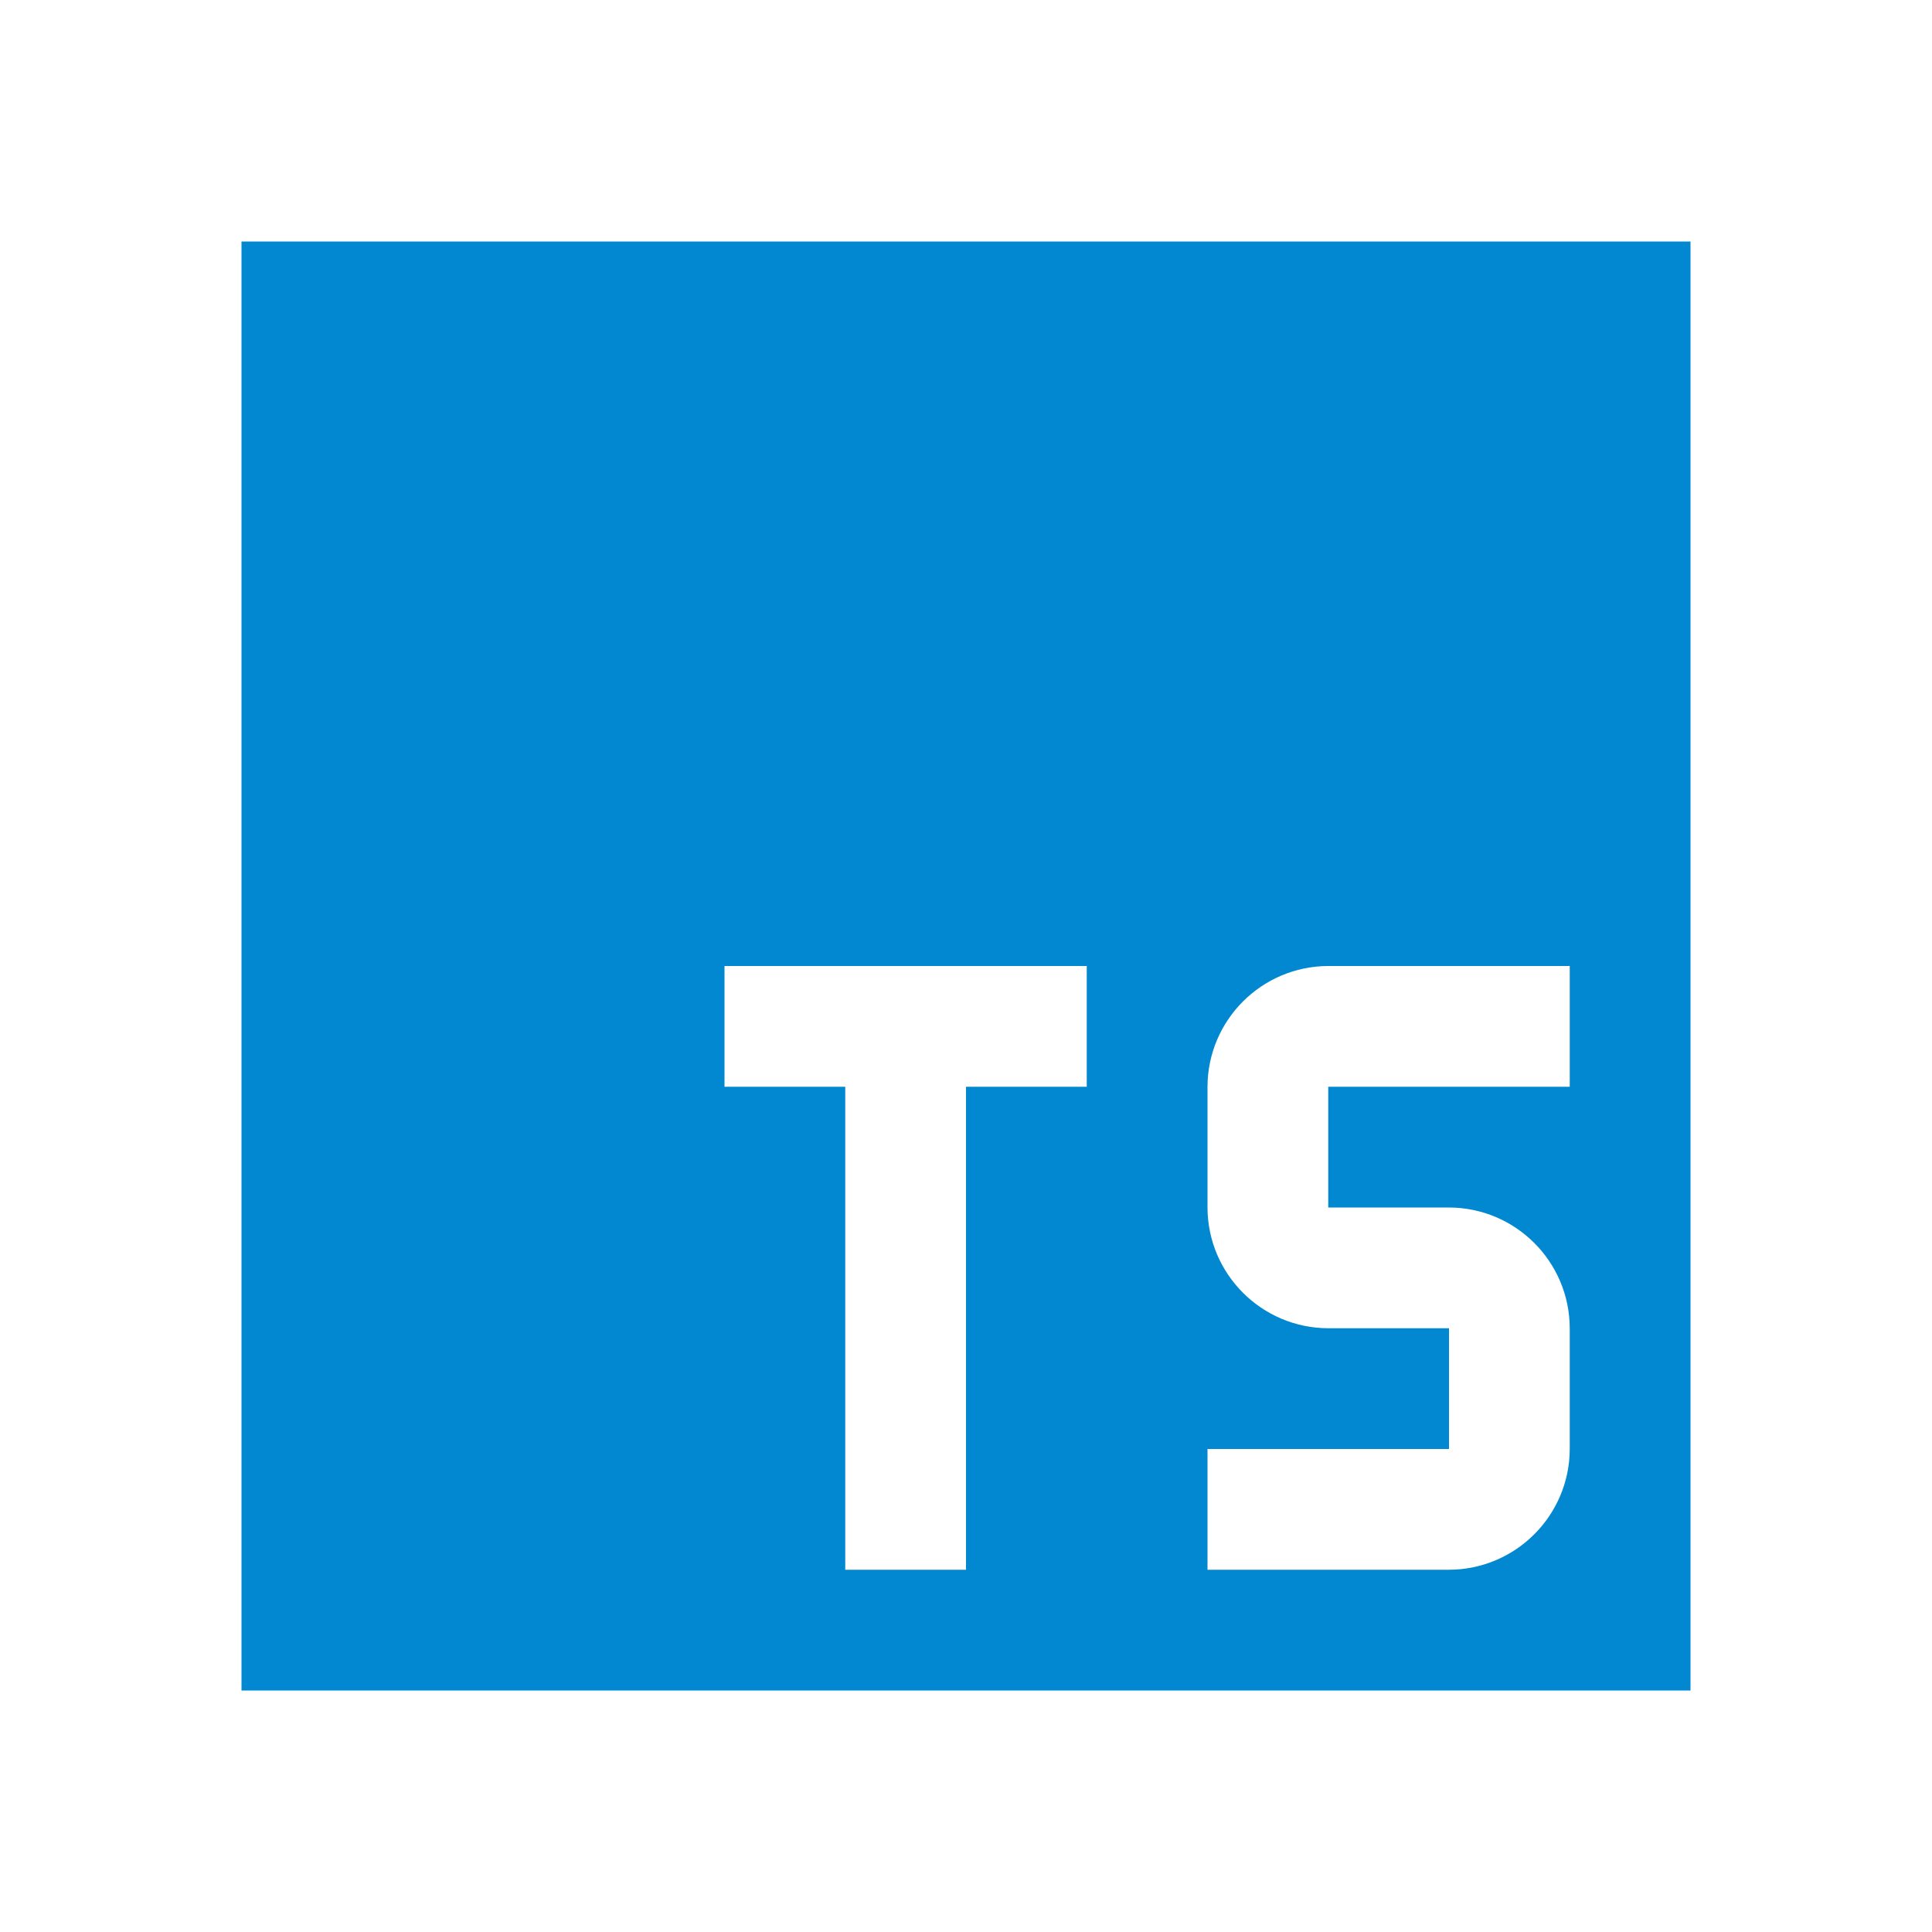
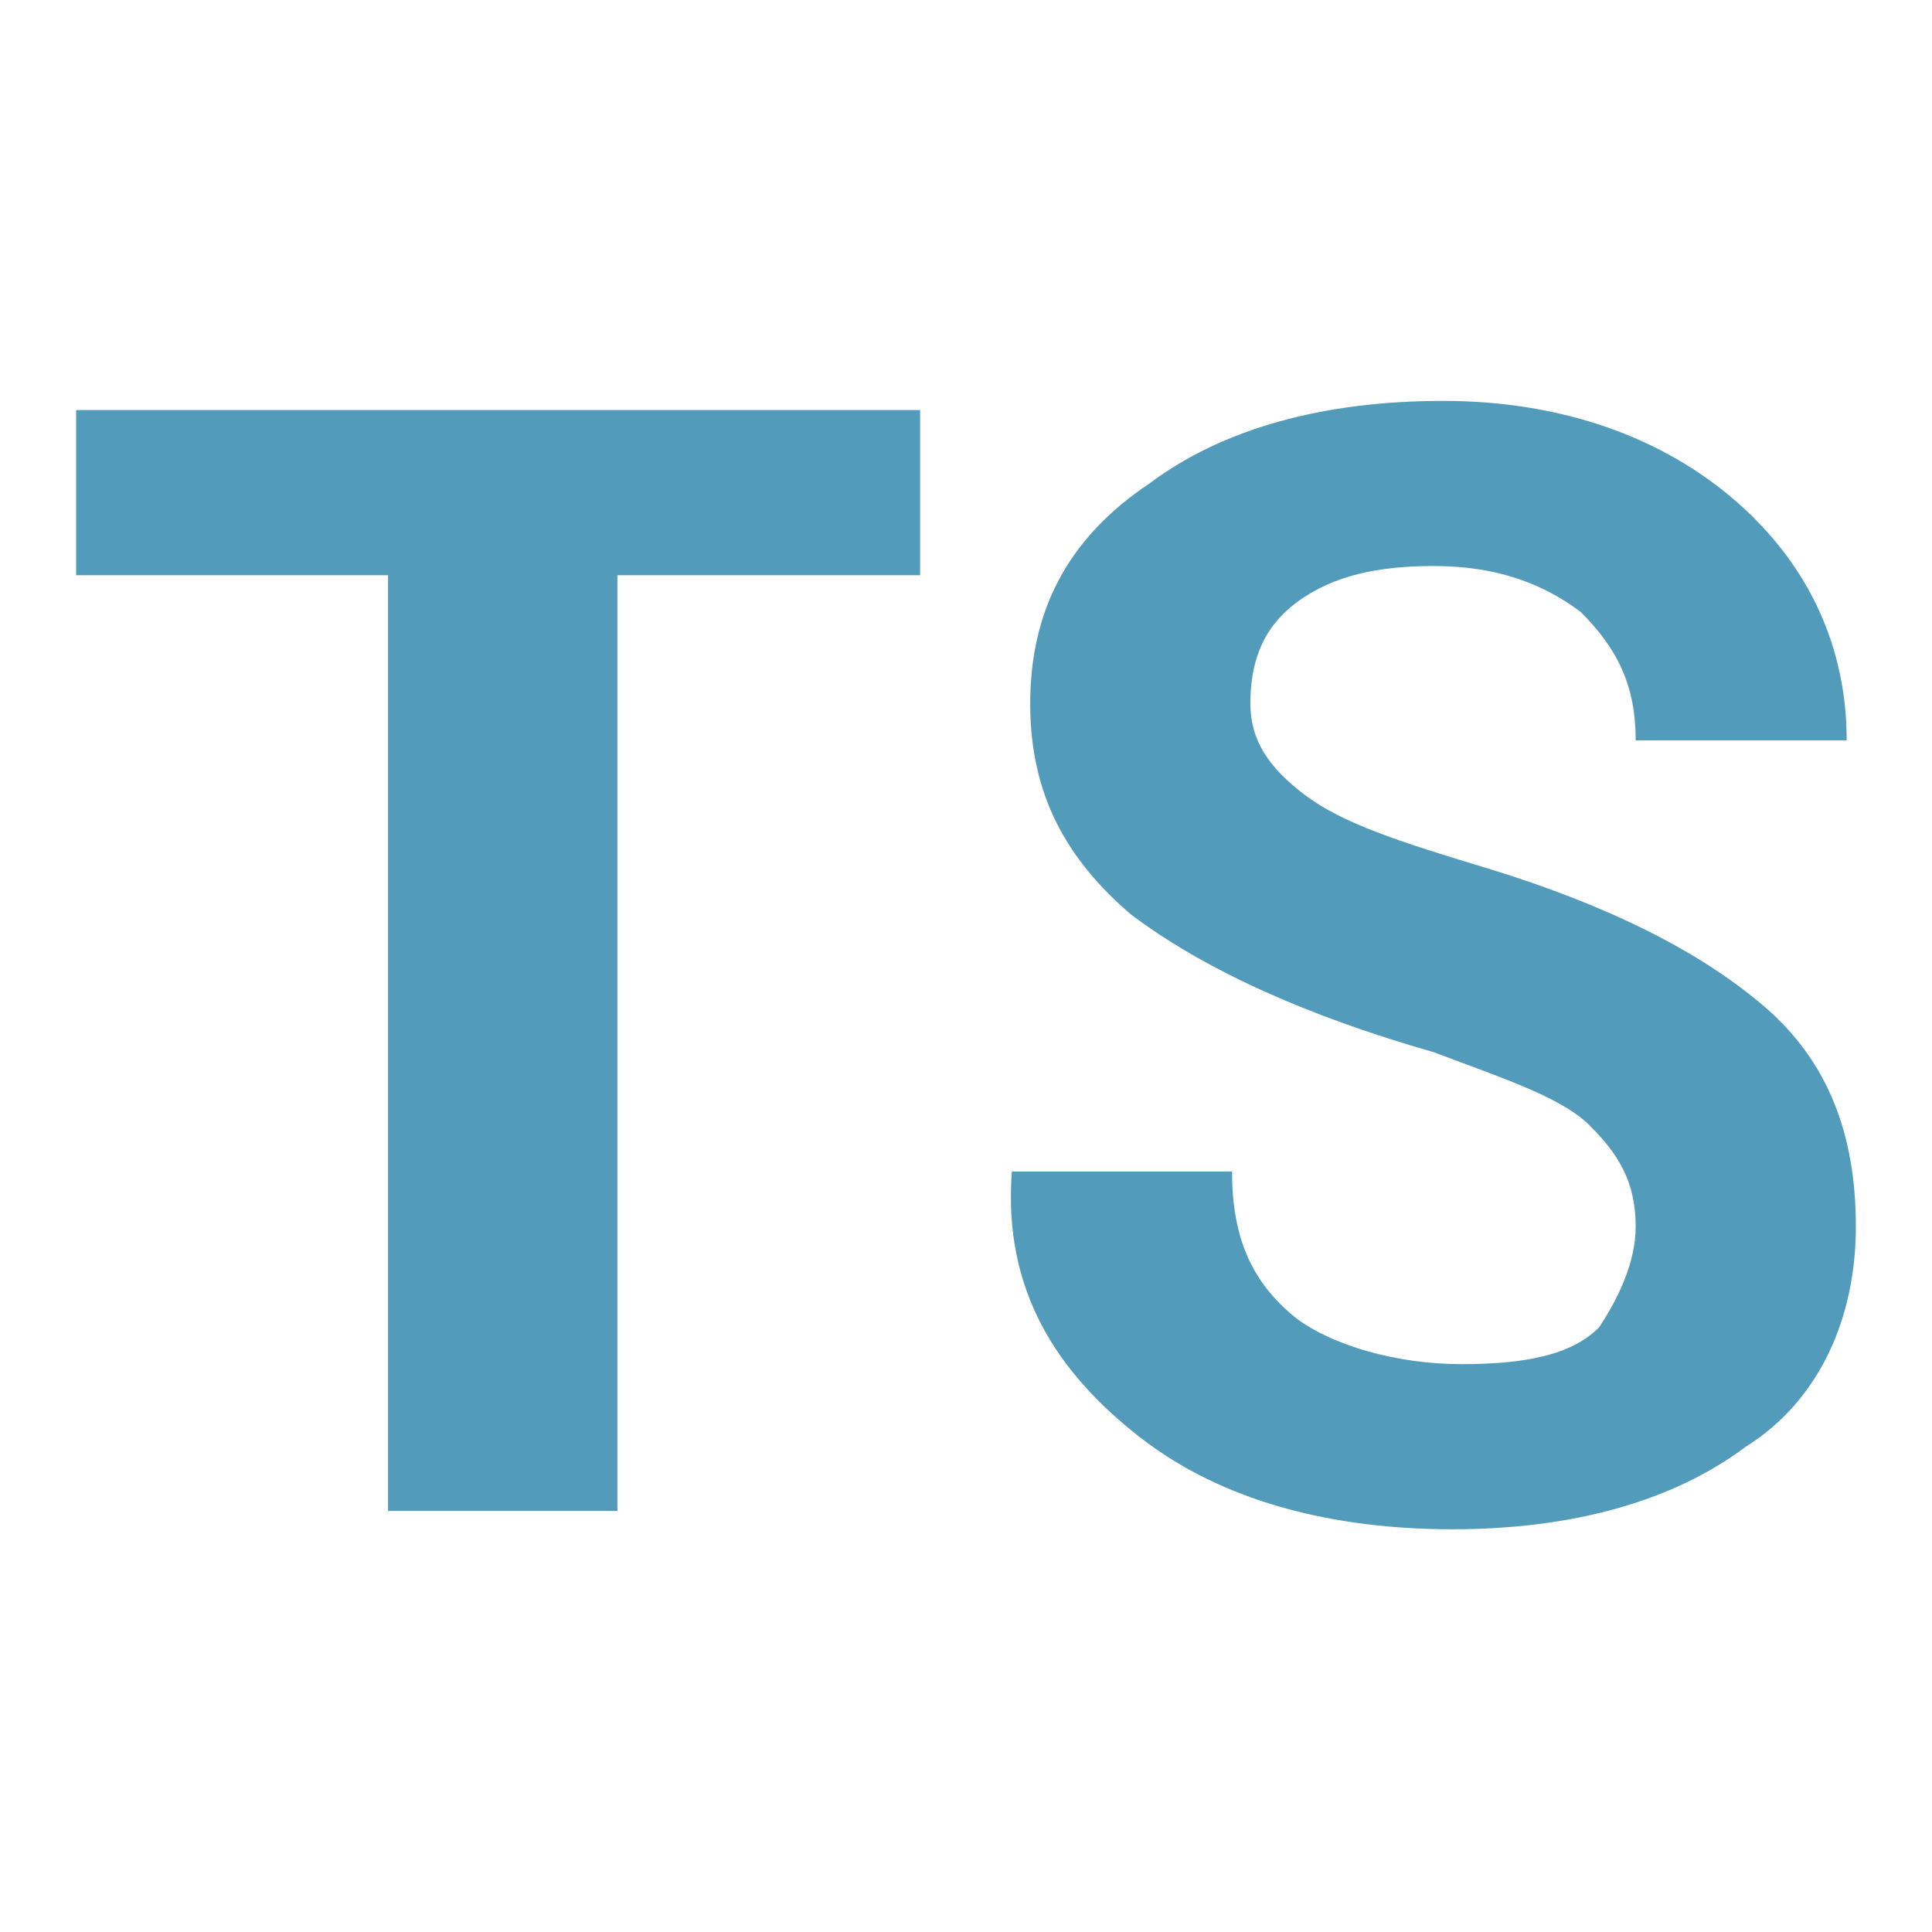
- <svg xmlns="http://www.w3.org/2000/svg" xml:space="preserve" viewBox="0 0 16 16">
-   <path fill="#0288d1" d="M2 2v12h12V2zm4 6h3v1H8v4H7V9H6zm5 0h2v1h-2v1h1a1.003 1.003 0 0 1 1 1v1a1.003 1.003 0 0 1-1 1h-2v-1h2v-1h-1a1.003 1.003 0 0 1-1-1V9a1.003 1.003 0 0 1 1-1" />
+ <svg xmlns="http://www.w3.org/2000/svg" viewBox="5.47 5.53 21.06 21.06">
+   <path d="M15.6 11.8h-3.4V22H9.7V11.8H6.3V10h9.2v1.8zm7.7 7.1c0-.5-.2-.8-.5-1.1-.3-.3-.9-.5-1.7-.8-1.4-.4-2.5-.9-3.3-1.5-.7-.6-1.1-1.3-1.1-2.3 0-1 .4-1.8 1.3-2.4.8-.6 1.9-.9 3.2-.9 1.3 0 2.4.4 3.2 1.1.8.7 1.2 1.6 1.2 2.6h-2.3c0-.6-.2-1-.6-1.4-.4-.3-.9-.5-1.6-.5-.6 0-1.1.1-1.5.4-.4.3-.5.7-.5 1.1 0 .4.2.7.6 1 .4.3 1 .5 2 .8 1.3.4 2.3.9 3 1.5.7.6 1 1.4 1 2.4s-.4 1.9-1.2 2.4c-.8.6-1.9.9-3.2.9-1.3 0-2.5-.3-3.4-1s-1.5-1.6-1.4-2.9h2.4c0 .7.2 1.2.7 1.6.4.3 1.1.5 1.8.5s1.2-.1 1.5-.4c.2-.3.4-.7.4-1.1z" fill="#529BBA" />
</svg>
